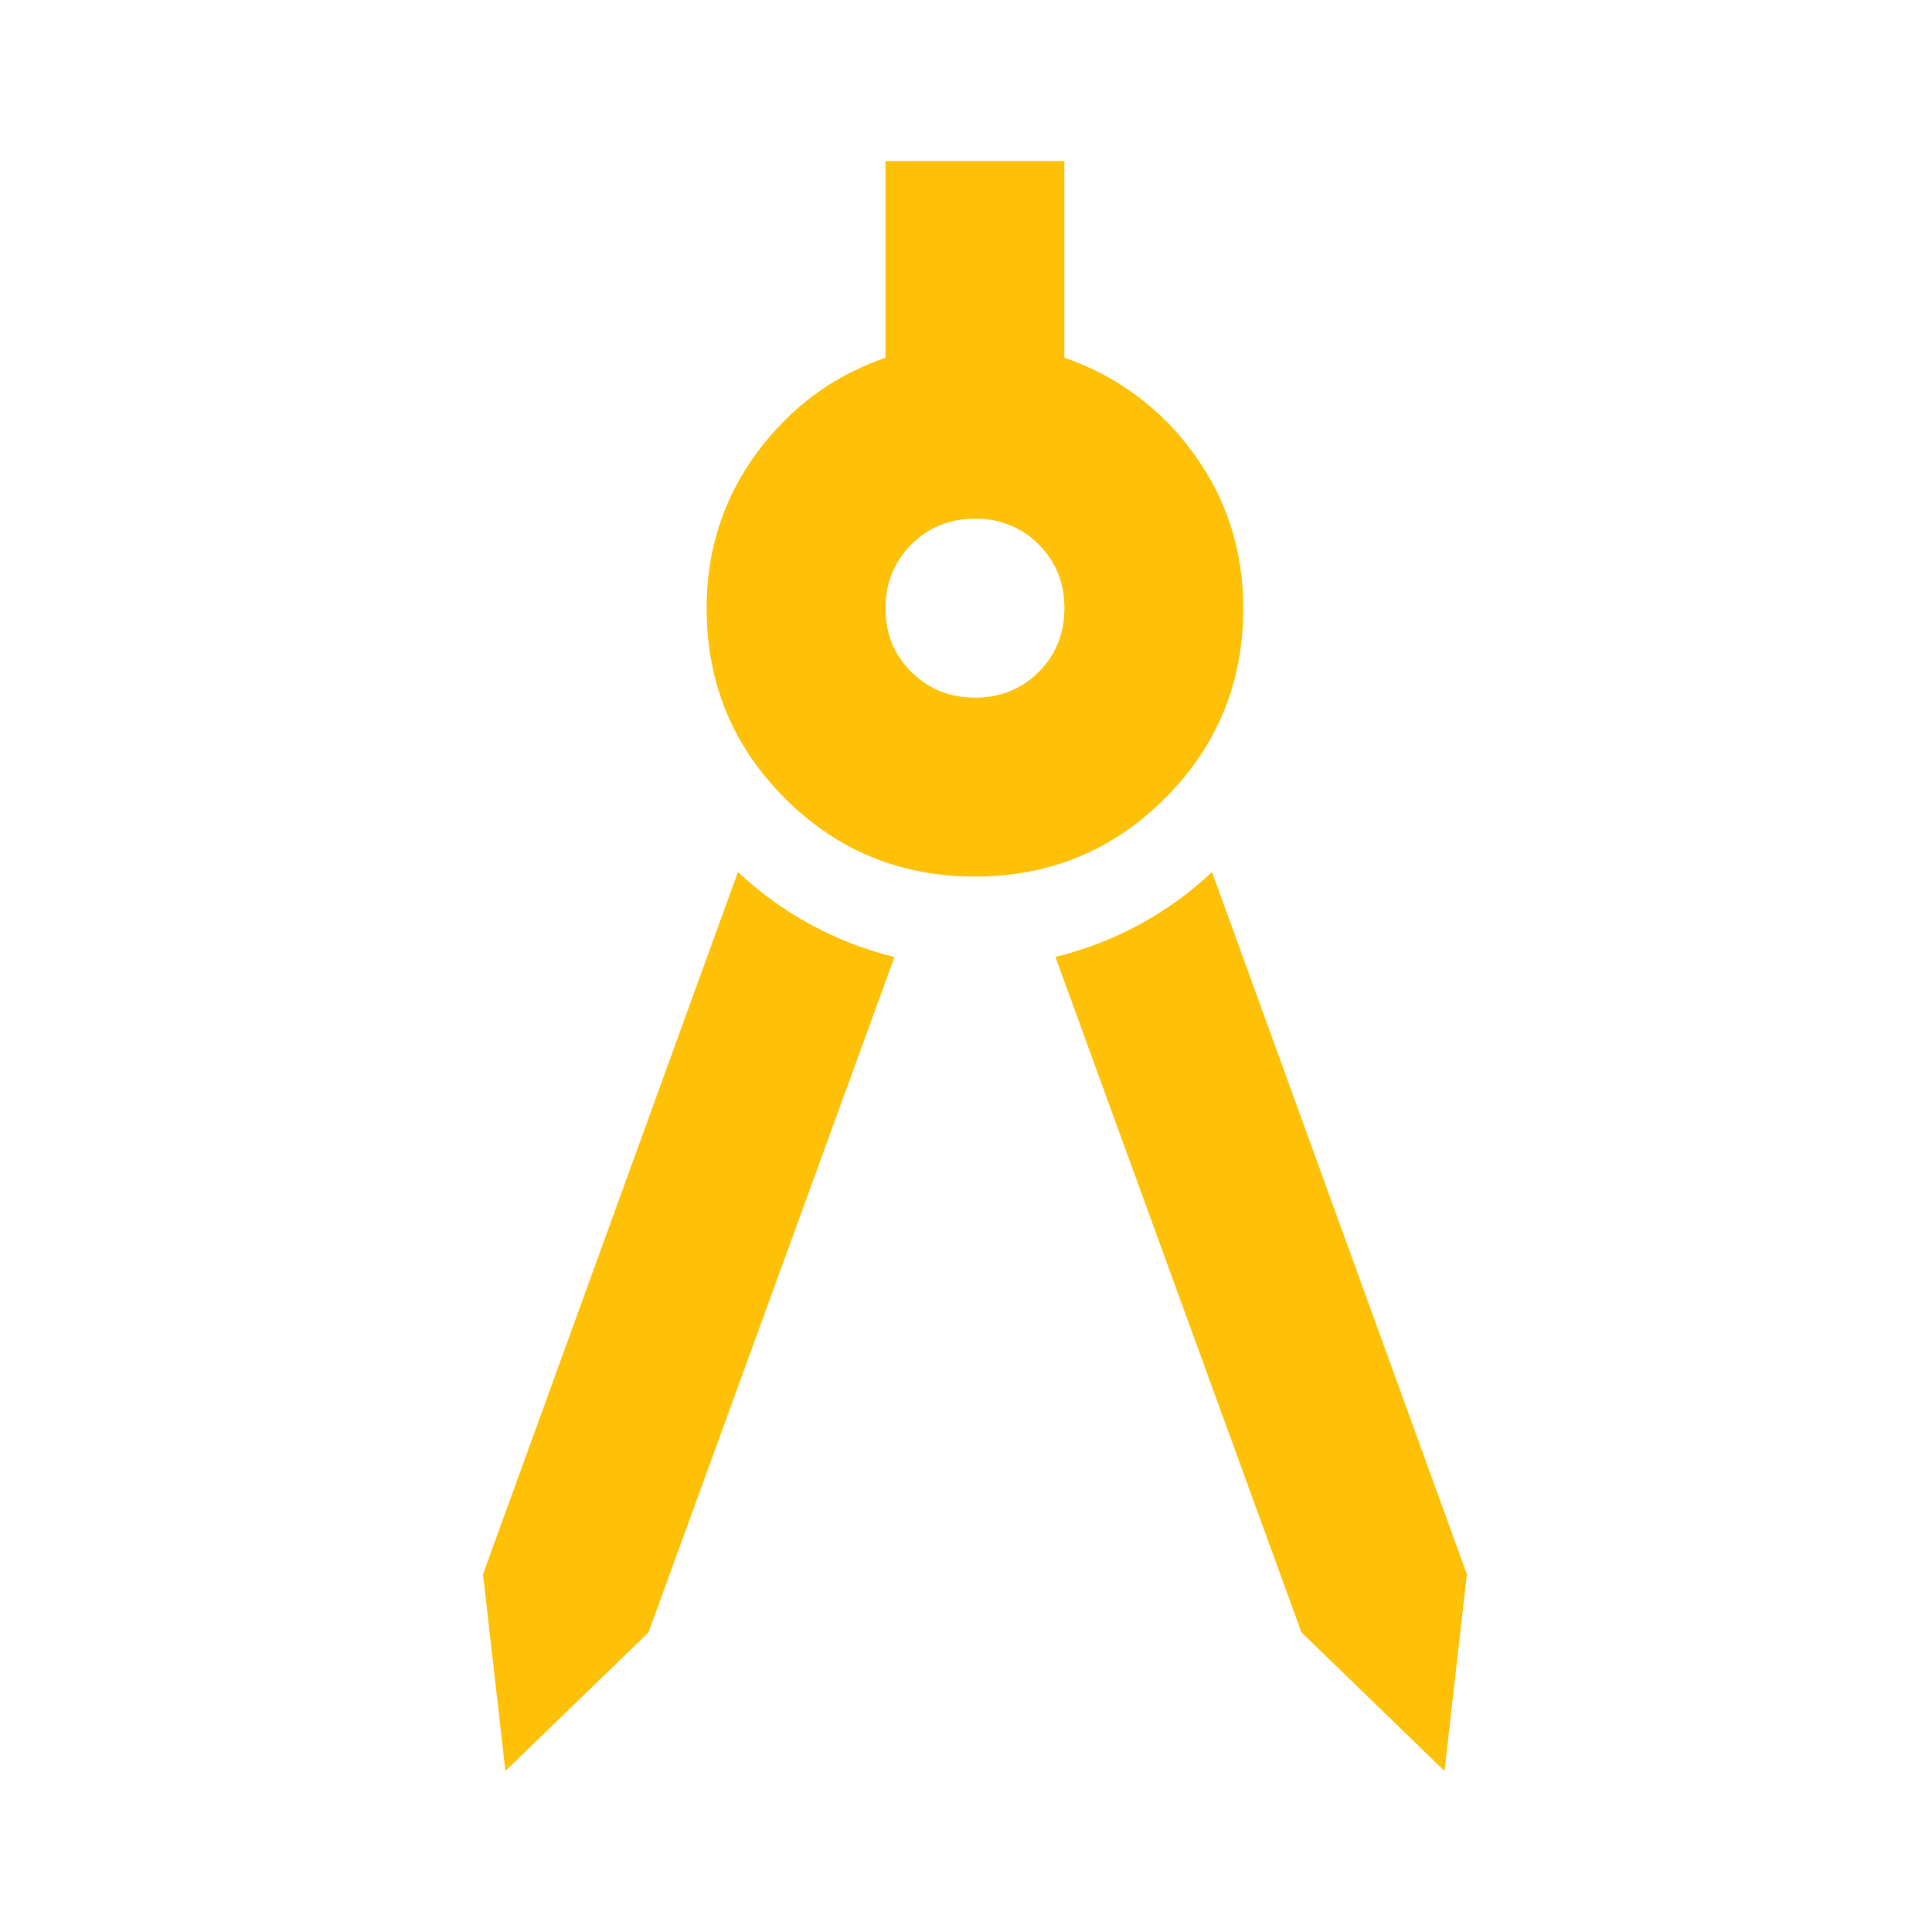
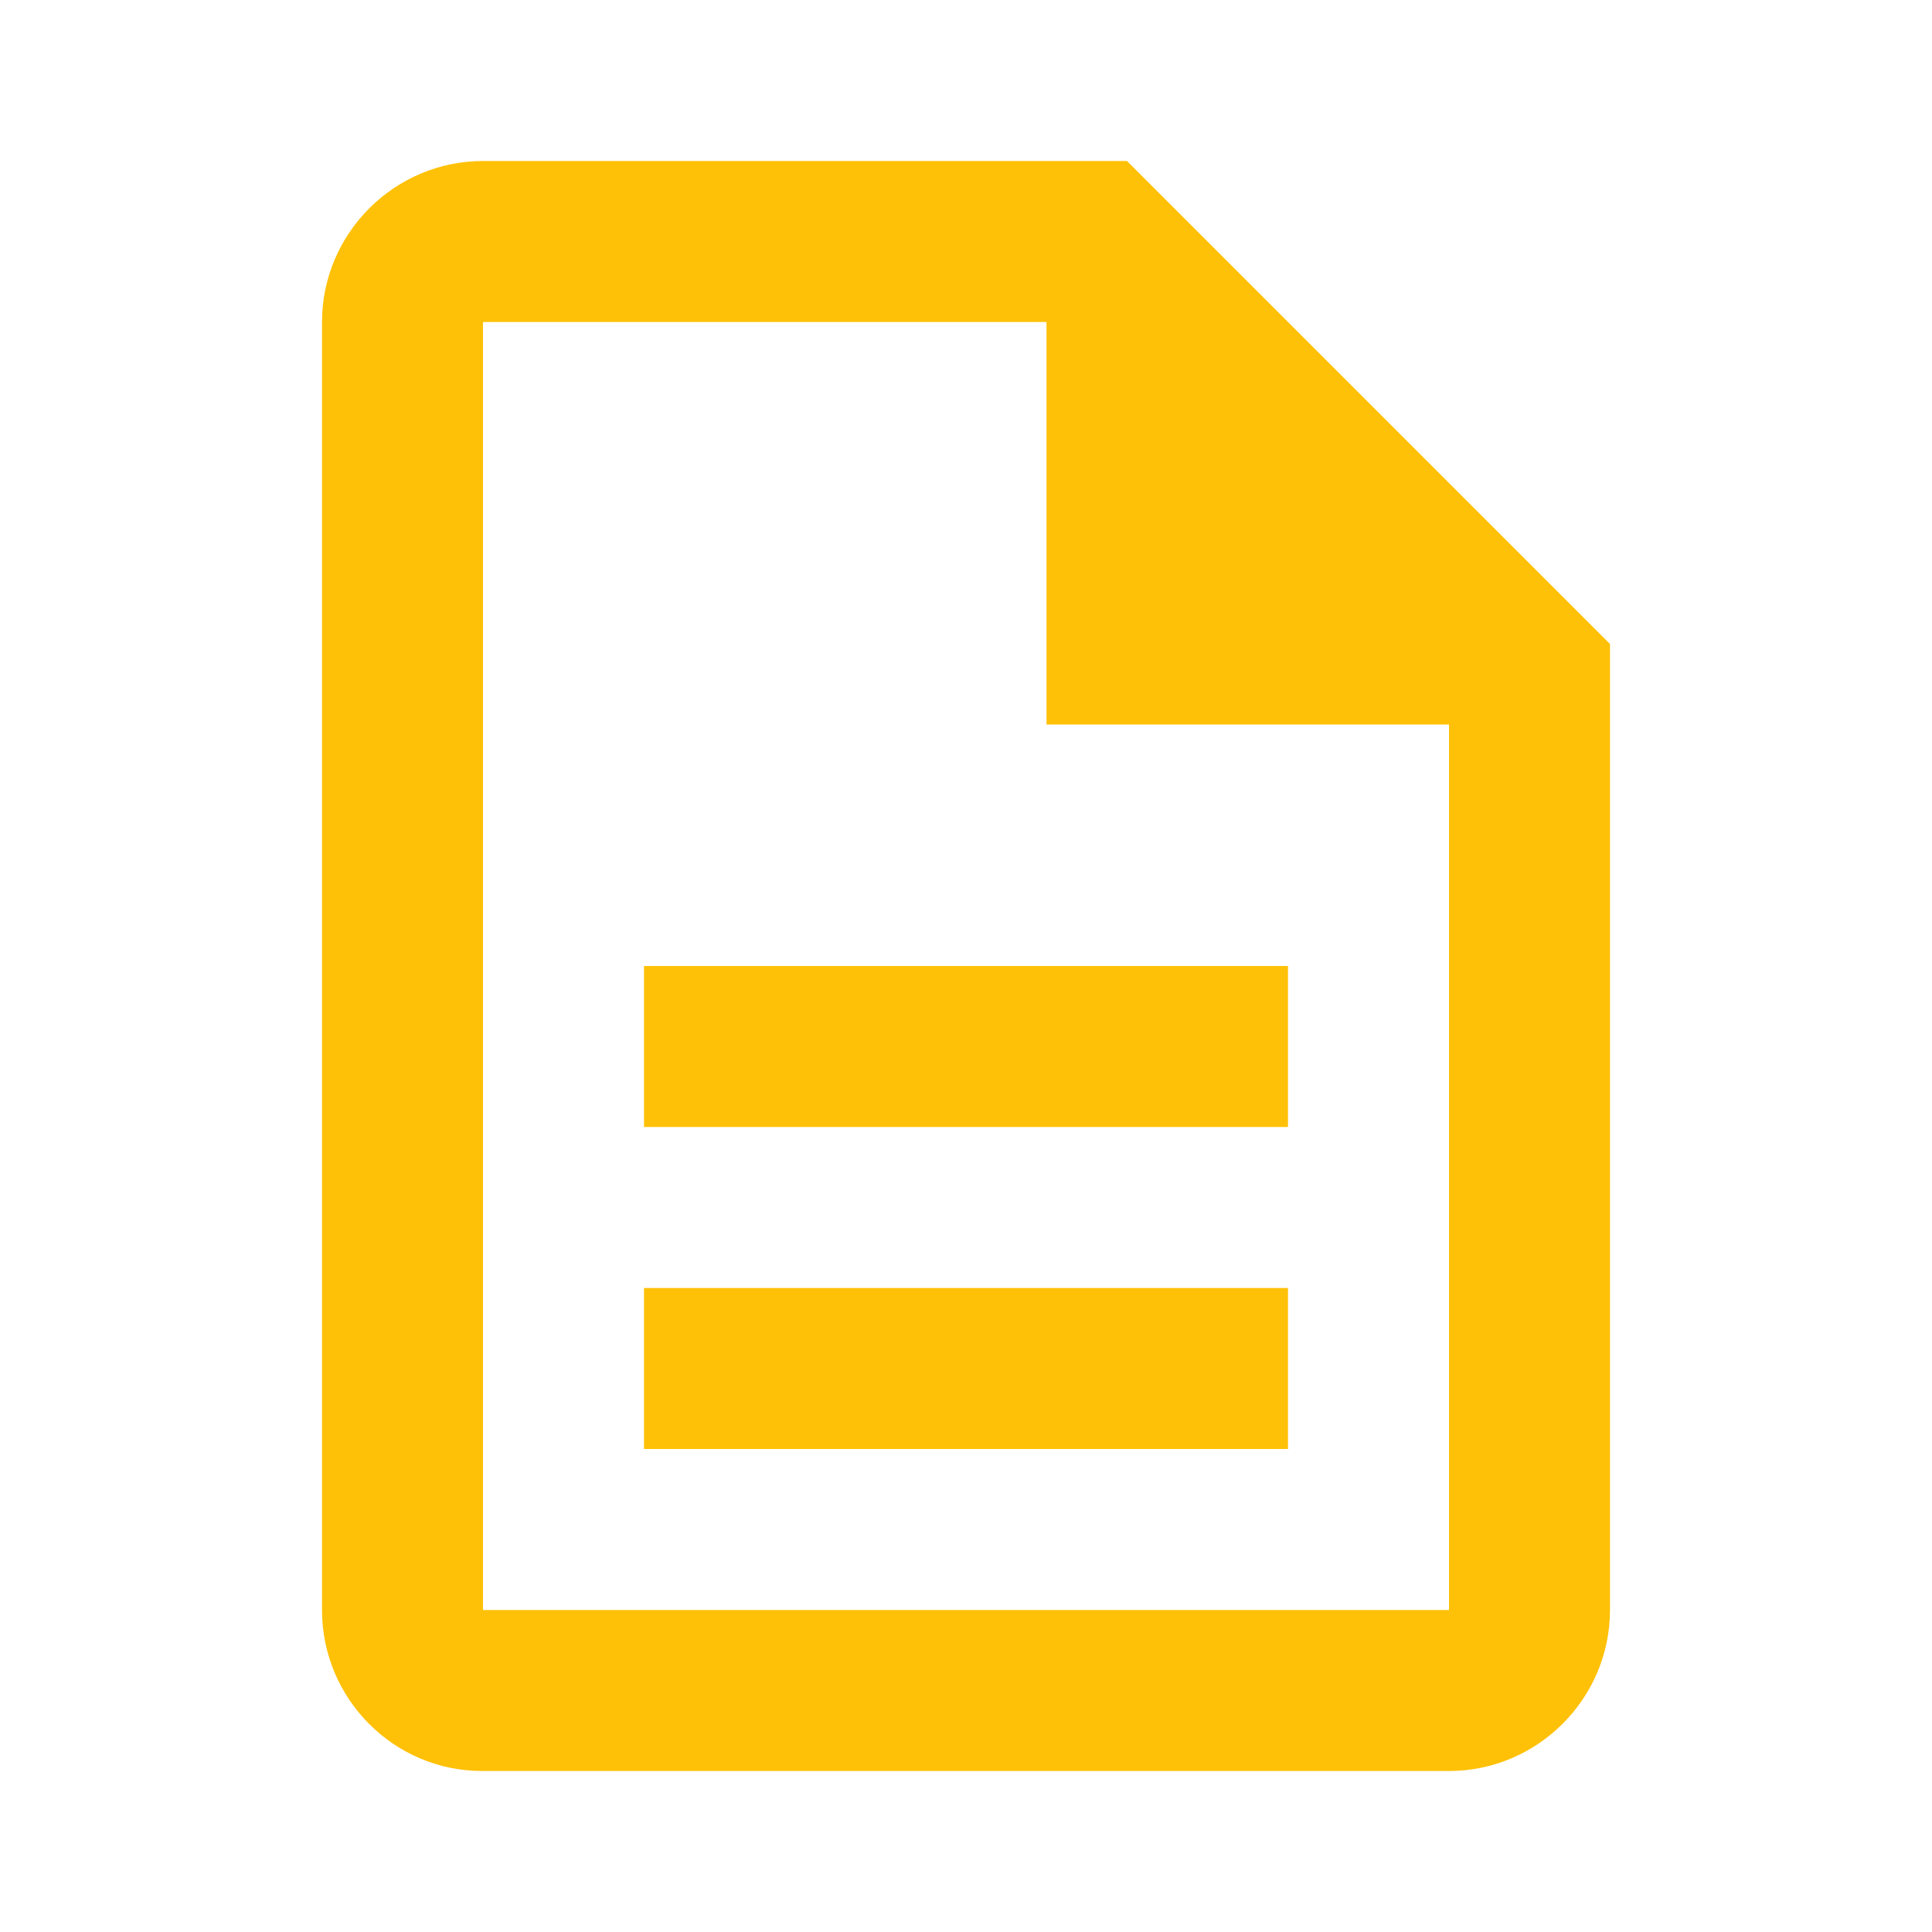
<svg xmlns="http://www.w3.org/2000/svg" fill="none" viewBox="0 0 24 24">
-   <path fill="#ffc107" d="M6.278 22 6 19.556l3.167-8.723a4.37 4.37 0 0 0 1.944 1.056l-3.055 8.389zm11.666 0-1.777-1.722-3.056-8.39q.556-.138 1.042-.402a4.4 4.4 0 0 0 .903-.653l3.166 8.723zm-5.833-11.111q-1.389 0-2.361-.972-.972-.973-.972-2.361 0-1.084.624-1.932.626-.846 1.598-1.18V2h2.222v2.444a3.27 3.27 0 0 1 1.598 1.18q.624.849.624 1.932 0 1.389-.972 2.36-.972.973-2.36.973Zm0-2.222q.473 0 .792-.32t.32-.791q0-.473-.32-.793a1.08 1.08 0 0 0-.792-.319q-.472 0-.791.32t-.32.792.32.79q.319.32.791.32Z" />
+   <path d="M0 0h24v24H0z" />
+   <path fill="#ffc107" d="M8 16h8v2H8zm0-4h8v2H8zm6-10H6c-1.1 0-2 .9-2 2v16c0 1.1.89 2 1.99 2H18c1.1 0 2-.9 2-2V8zm4 18H6V4h7v5h5z" />
</svg>
